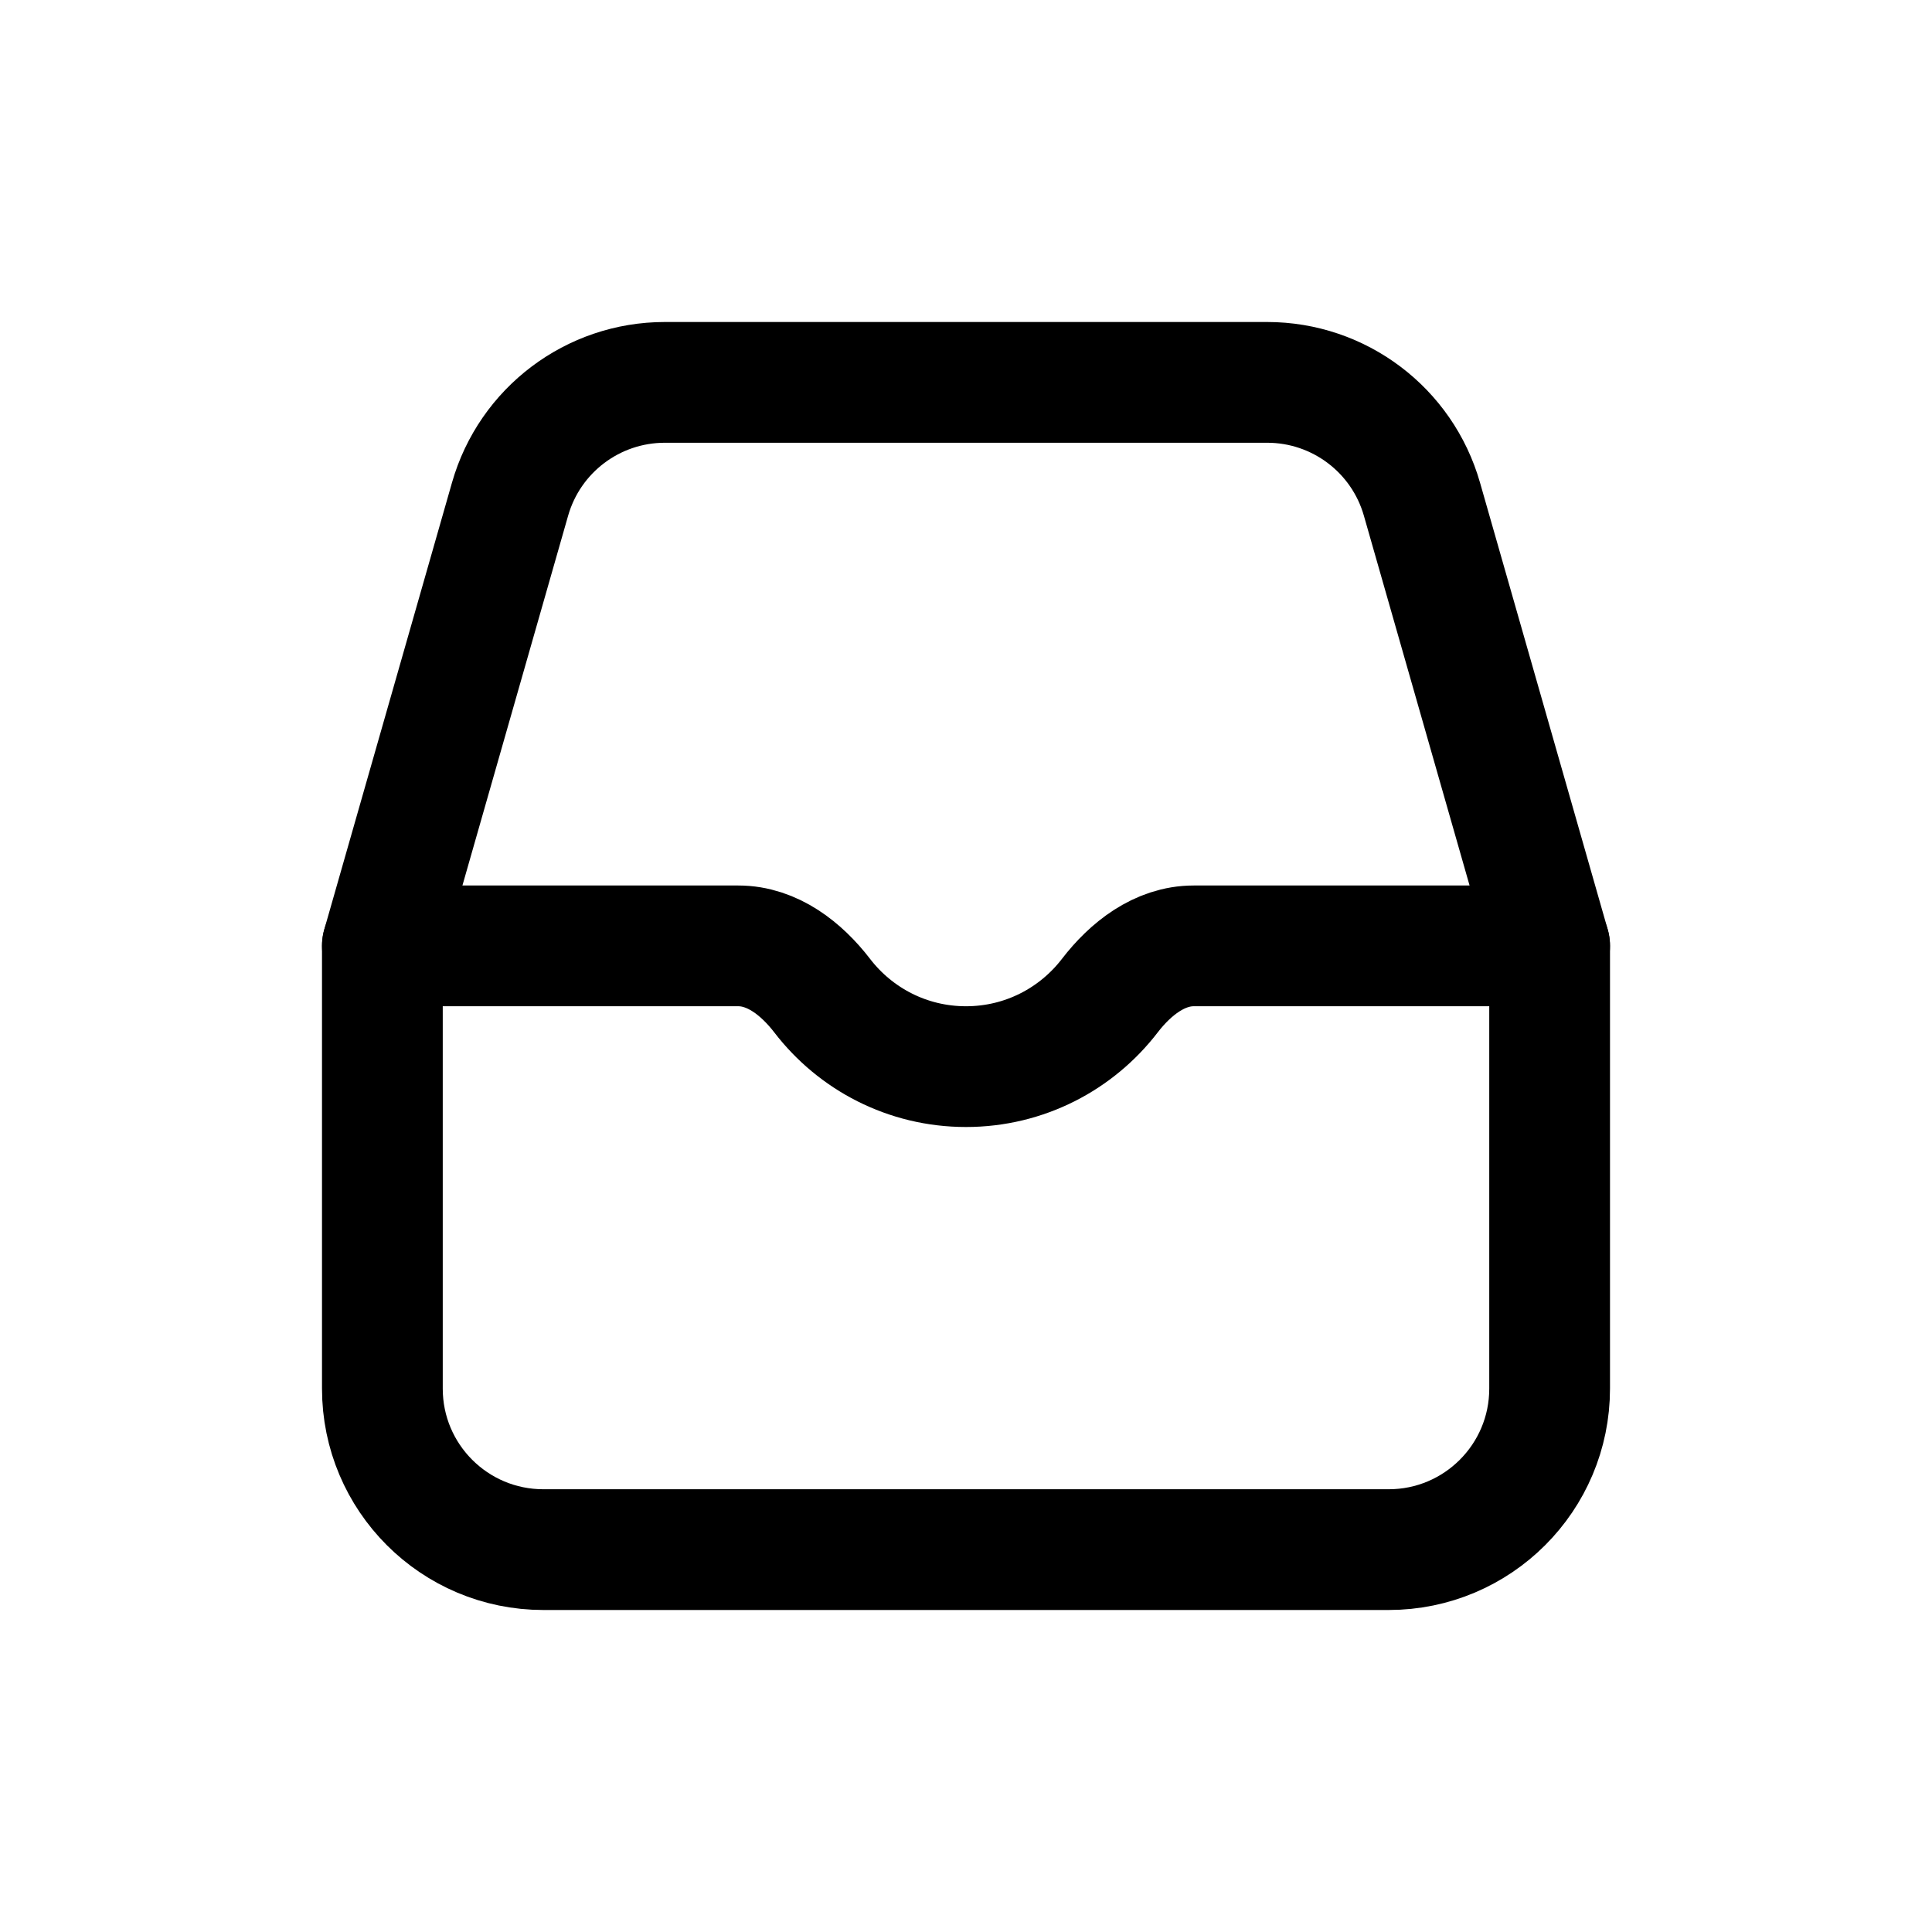
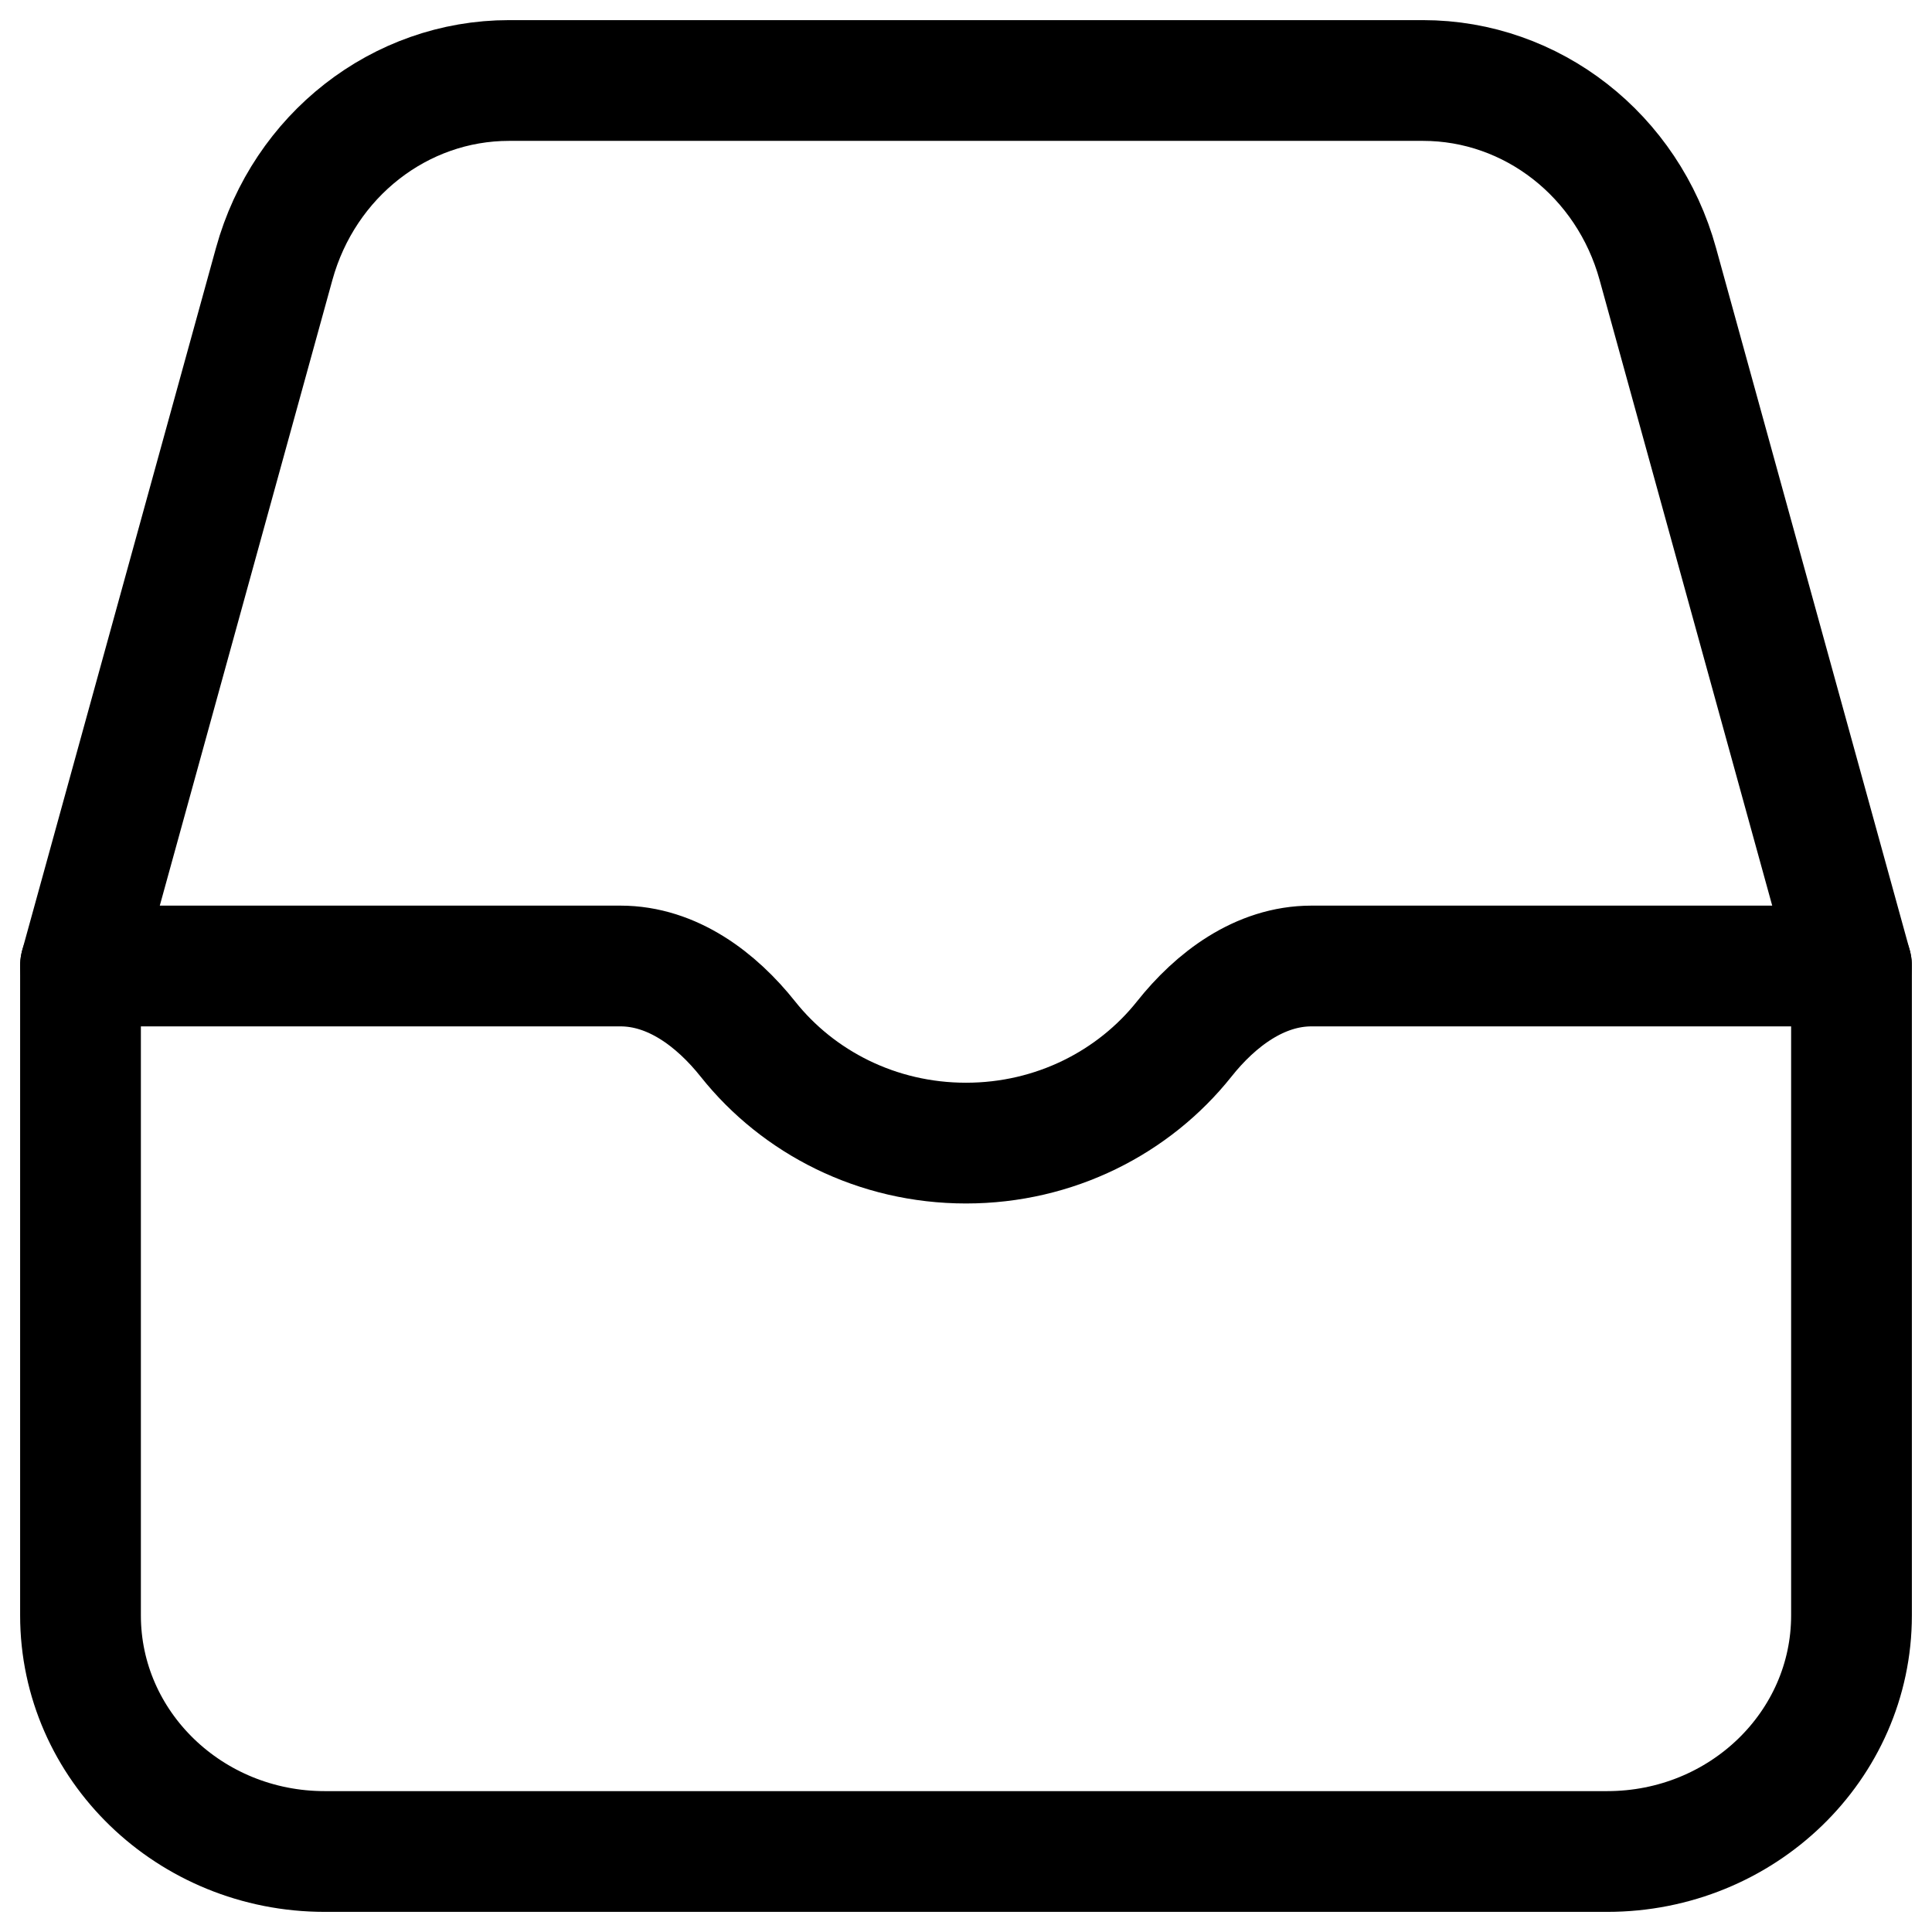
<svg xmlns="http://www.w3.org/2000/svg" width="24" height="24" viewBox="0 0 24 24" fill="none">
-   <path d="M19.25 11.75L17.664 6.201C17.419 5.342 16.634 4.75 15.741 4.75H8.259C7.366 4.75 6.581 5.342 6.336 6.201L4.75 11.75" stroke="black" stroke-width="1.5" stroke-linecap="round" stroke-linejoin="round" />
-   <path d="M10.214 12.369C9.956 12.033 9.595 11.75 9.171 11.75H4.75V17.25C4.75 18.355 5.645 19.25 6.75 19.25H17.25C18.355 19.25 19.25 18.355 19.25 17.25V11.75H14.829C14.405 11.75 14.044 12.033 13.786 12.369C13.374 12.905 12.728 13.25 12 13.25C11.272 13.25 10.626 12.905 10.214 12.369Z" stroke="black" stroke-width="1.5" stroke-linecap="round" stroke-linejoin="round" />
+   <path d="M23 12L20.594 3.279C20.222 1.93 19.032 1 17.677 1H6.323C4.969 1 3.778 1.93 3.406 3.279L1 12" stroke="black" stroke-width="1.5" stroke-linecap="round" stroke-linejoin="round" />
+   <path d="M9.291 12.908C8.899 12.415 8.351 12 7.707 12H1V20.067C1 21.687 2.359 23 4.034 23H19.965C21.642 23 23 21.687 23 20.067V12H16.292C15.649 12 15.101 12.415 14.71 12.908C14.085 13.693 13.104 14.2 12 14.2C10.896 14.2 9.915 13.693 9.291 12.908Z" stroke="black" stroke-width="1.5" stroke-linecap="round" stroke-linejoin="round" />
</svg>
